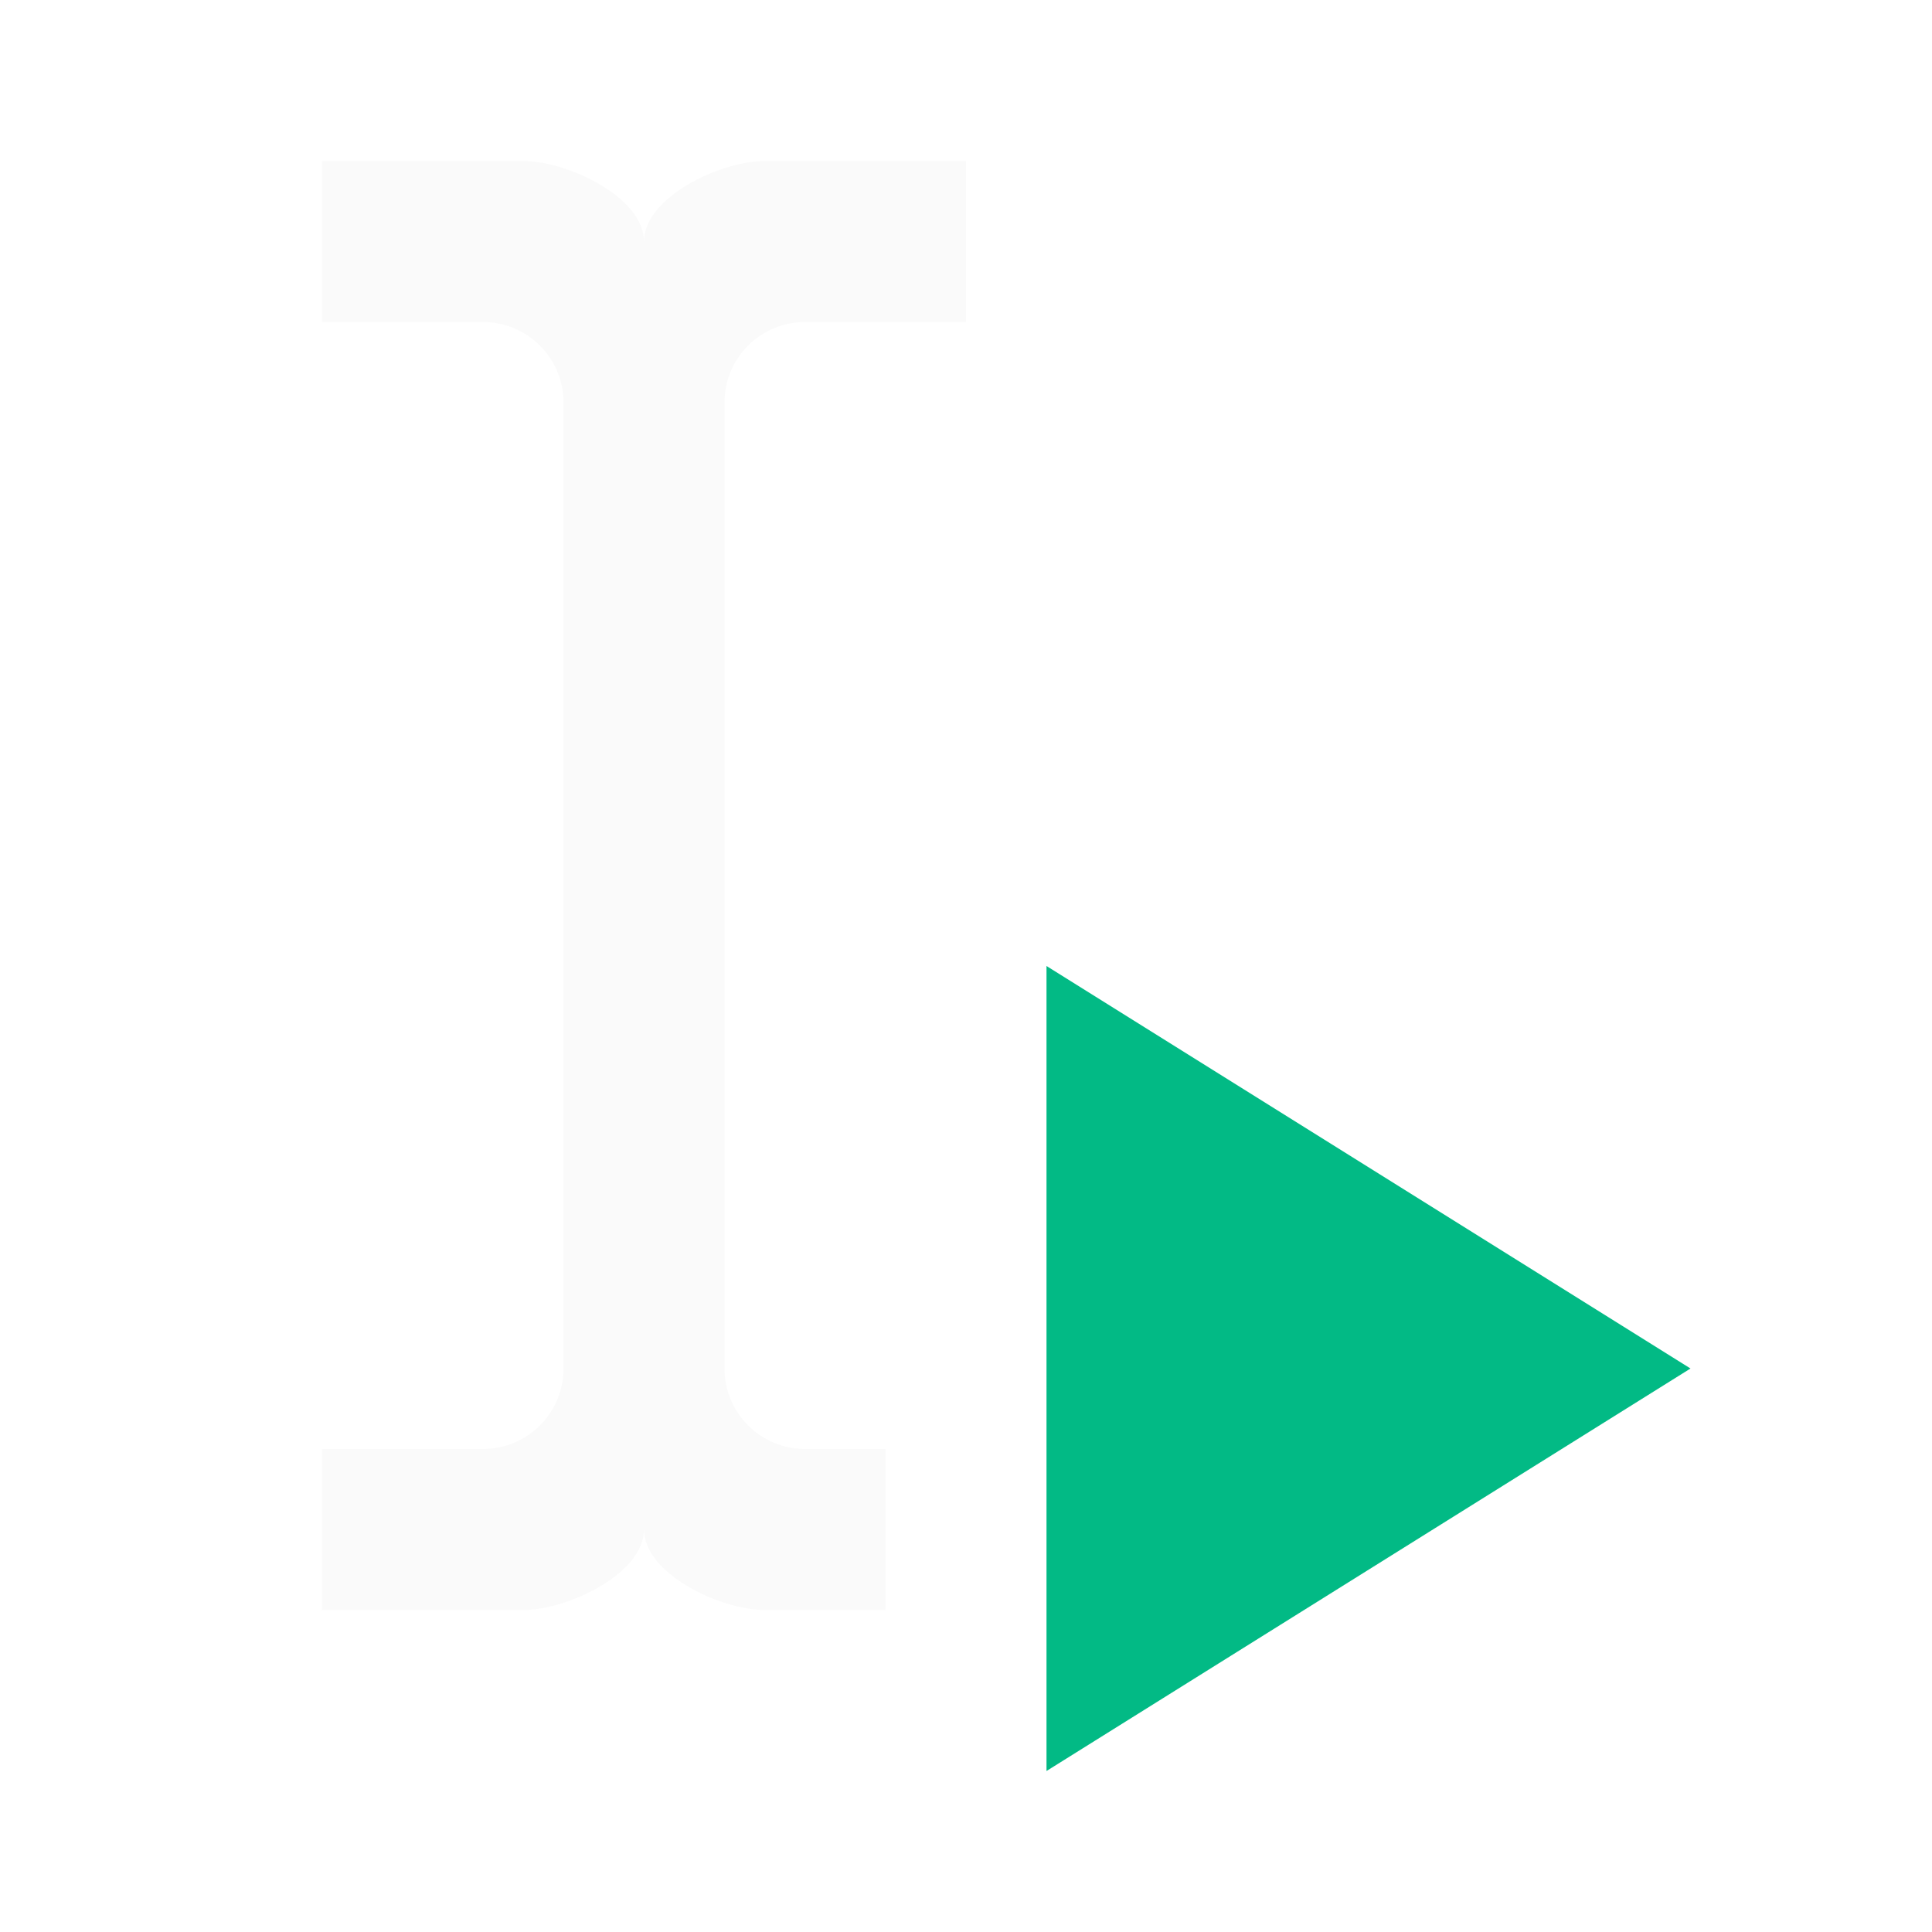
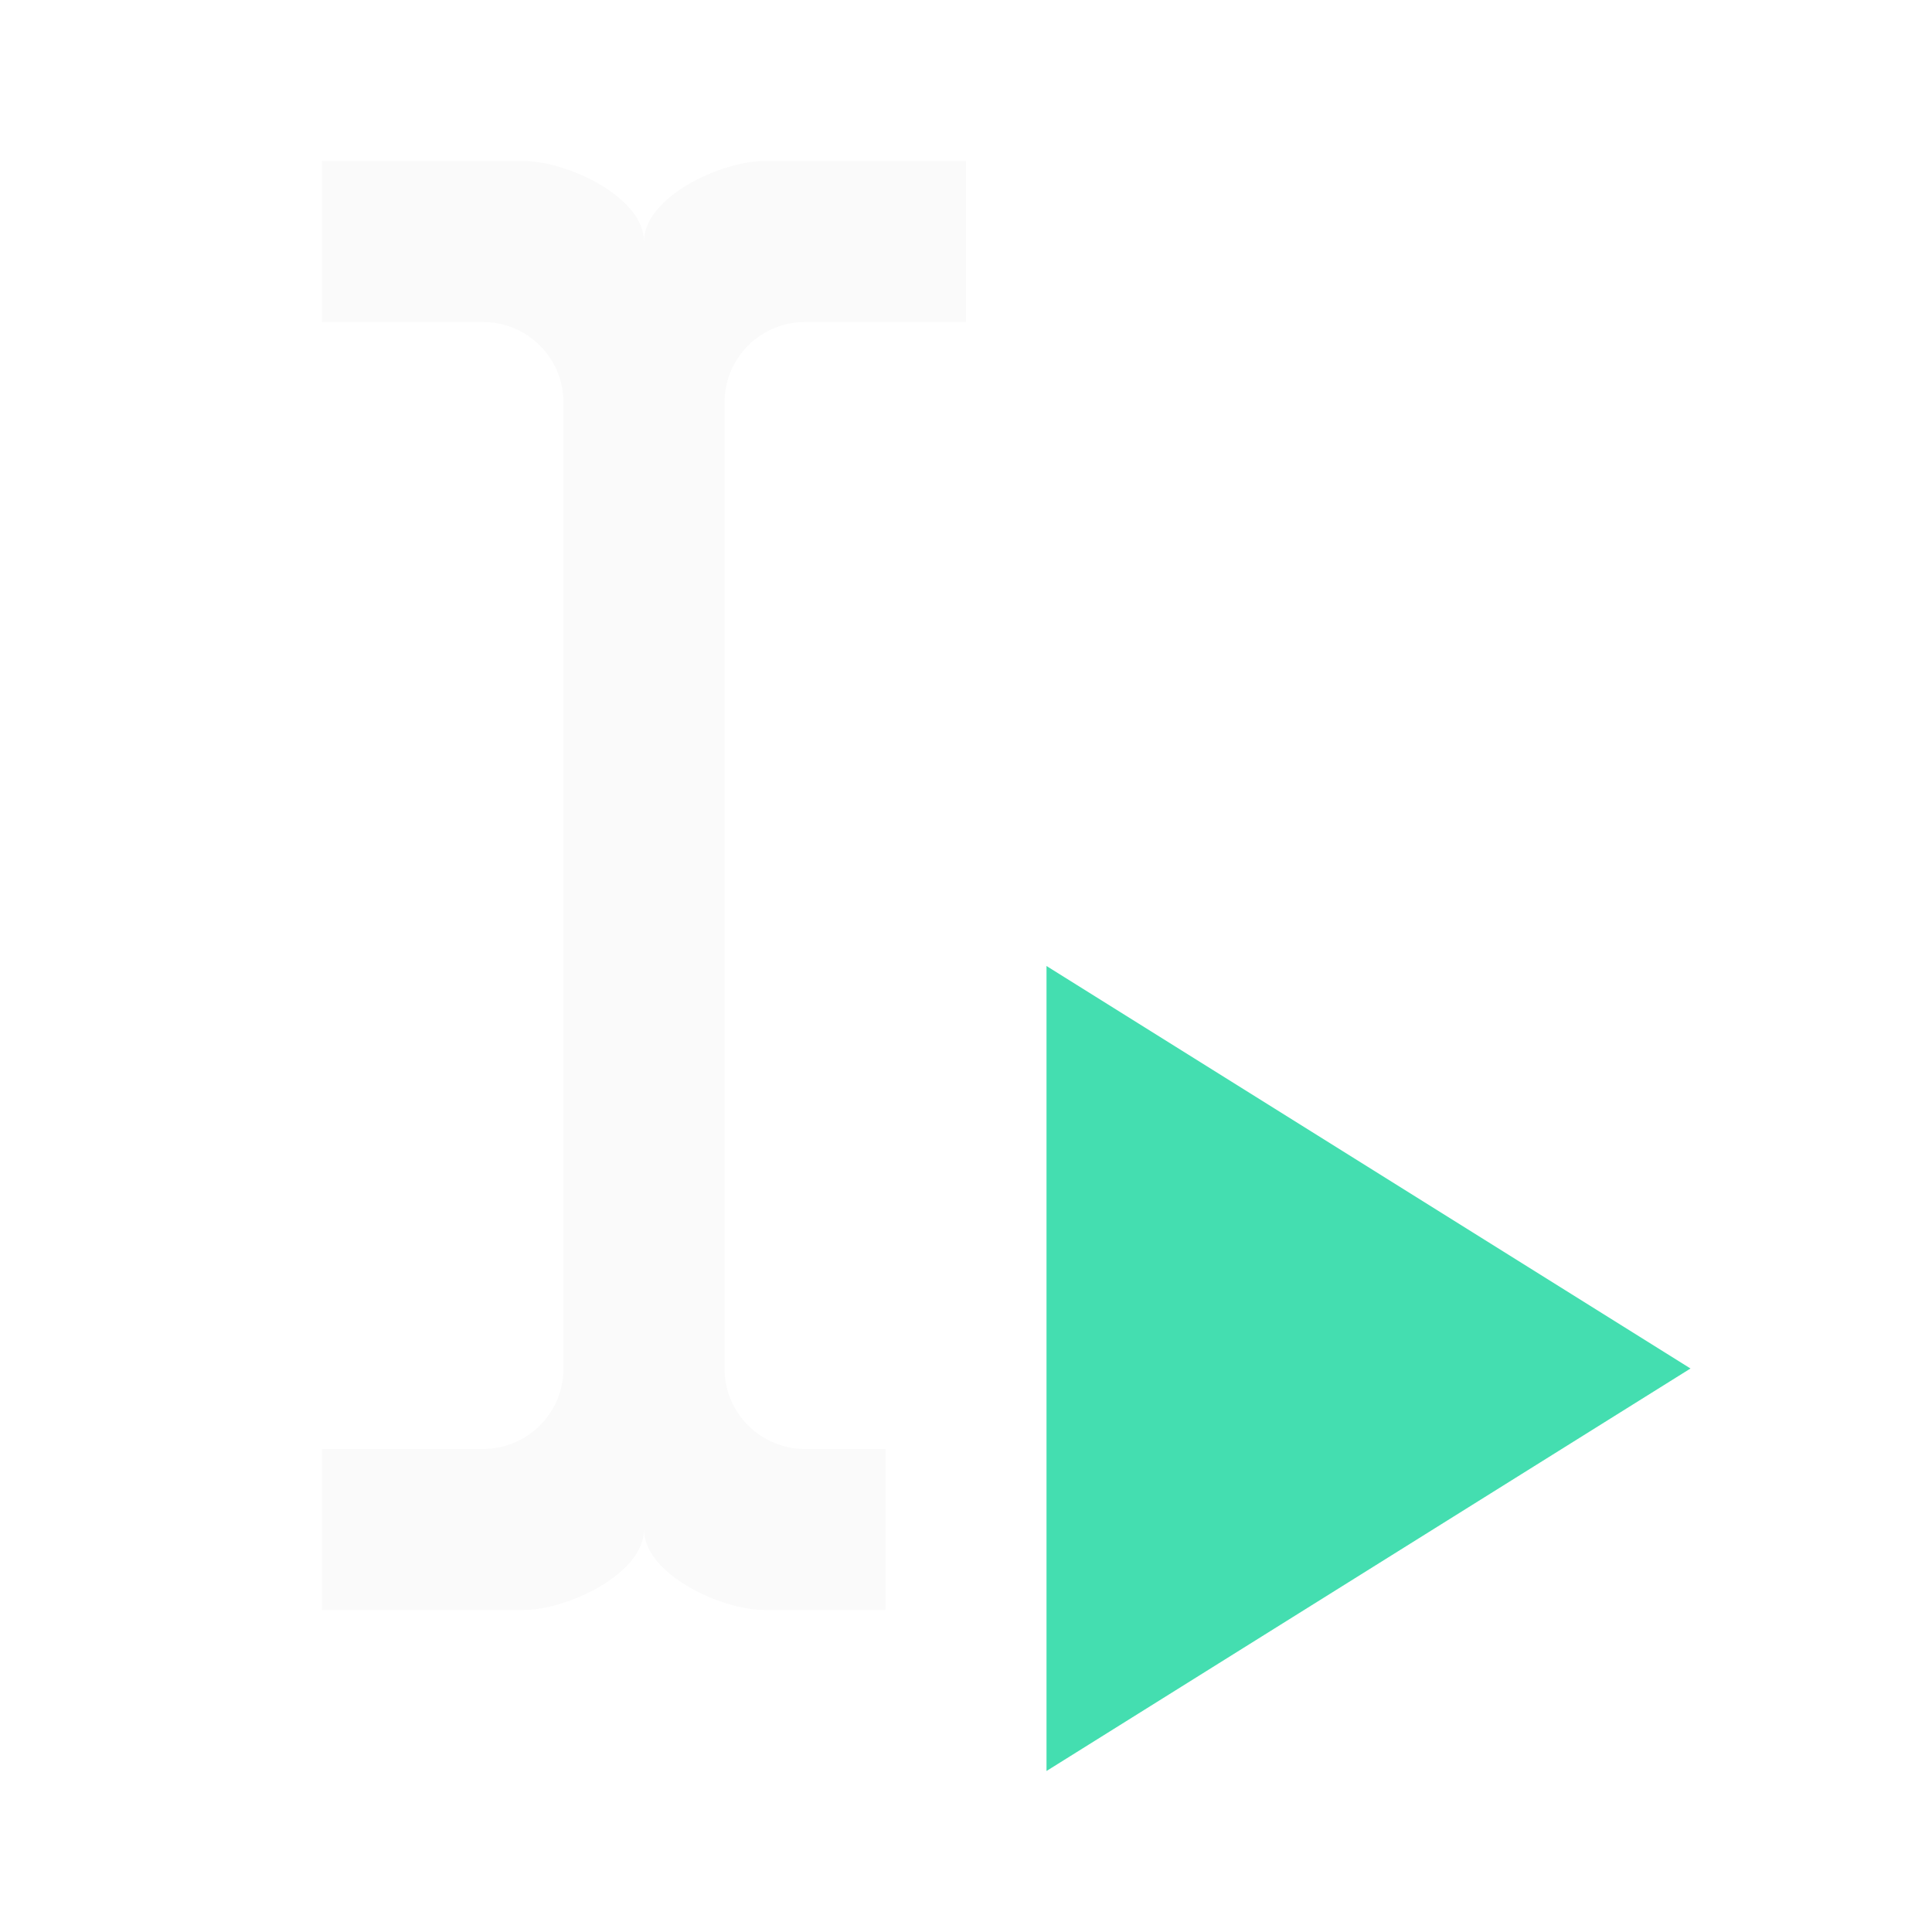
- <svg xmlns="http://www.w3.org/2000/svg" width="24" height="24" viewBox="0 0 24 24" fill="none">
-   <path fill-rule="evenodd" clip-rule="evenodd" d="M9.293 17.707C9.105 17.52 9 17.265 9 17V5C9 4.735 9.105 4.48 9.293 4.293C9.48 4.105 9.735 4 10 4H12V2H9.5C8.95 2 8 2.45 8 3C8 2.45 7.05 2 6.5 2H4V4H6C6.265 4 6.52 4.105 6.707 4.293C6.895 4.48 7 4.735 7 5V17C7 17.265 6.895 17.52 6.707 17.707C6.52 17.895 6.265 18 6 18H4V20H6.5C7.05 20 8 19.55 8 19C8 19.55 8.95 20 9.5 20H11V18H10C9.735 18 9.48 17.895 9.293 17.707Z" fill="#FAFAFA" />
-   <path d="M13 12V22L21 17L13 12Z" fill="#02BA85" />
+ <svg xmlns="http://www.w3.org/2000/svg" width="24" height="24" viewBox="0 0 24 24" fill="none" version="1.1" id="svg50">
+   <defs id="defs54" />
+   <path fill-rule="evenodd" clip-rule="evenodd" d="M9.293 17.707C9.105 17.52 9 17.265 9 17V5C9 4.735 9.105 4.48 9.293 4.293C9.48 4.105 9.735 4 10 4H12V2H9.5C8.95 2 8 2.45 8 3C8 2.45 7.05 2 6.5 2H4V4H6C6.265 4 6.52 4.105 6.707 4.293C6.895 4.48 7 4.735 7 5V17C7 17.265 6.895 17.52 6.707 17.707C6.52 17.895 6.265 18 6 18H4V20H6.5C7.05 20 8 19.55 8 19C8 19.55 8.95 20 9.5 20H11V18H10C9.735 18 9.48 17.895 9.293 17.707Z" fill="#FAFAFA" id="path46" />
+   <path d="M13 12V22L21 17L13 12Z" fill="#44DEB0" id="path48" />
</svg>
